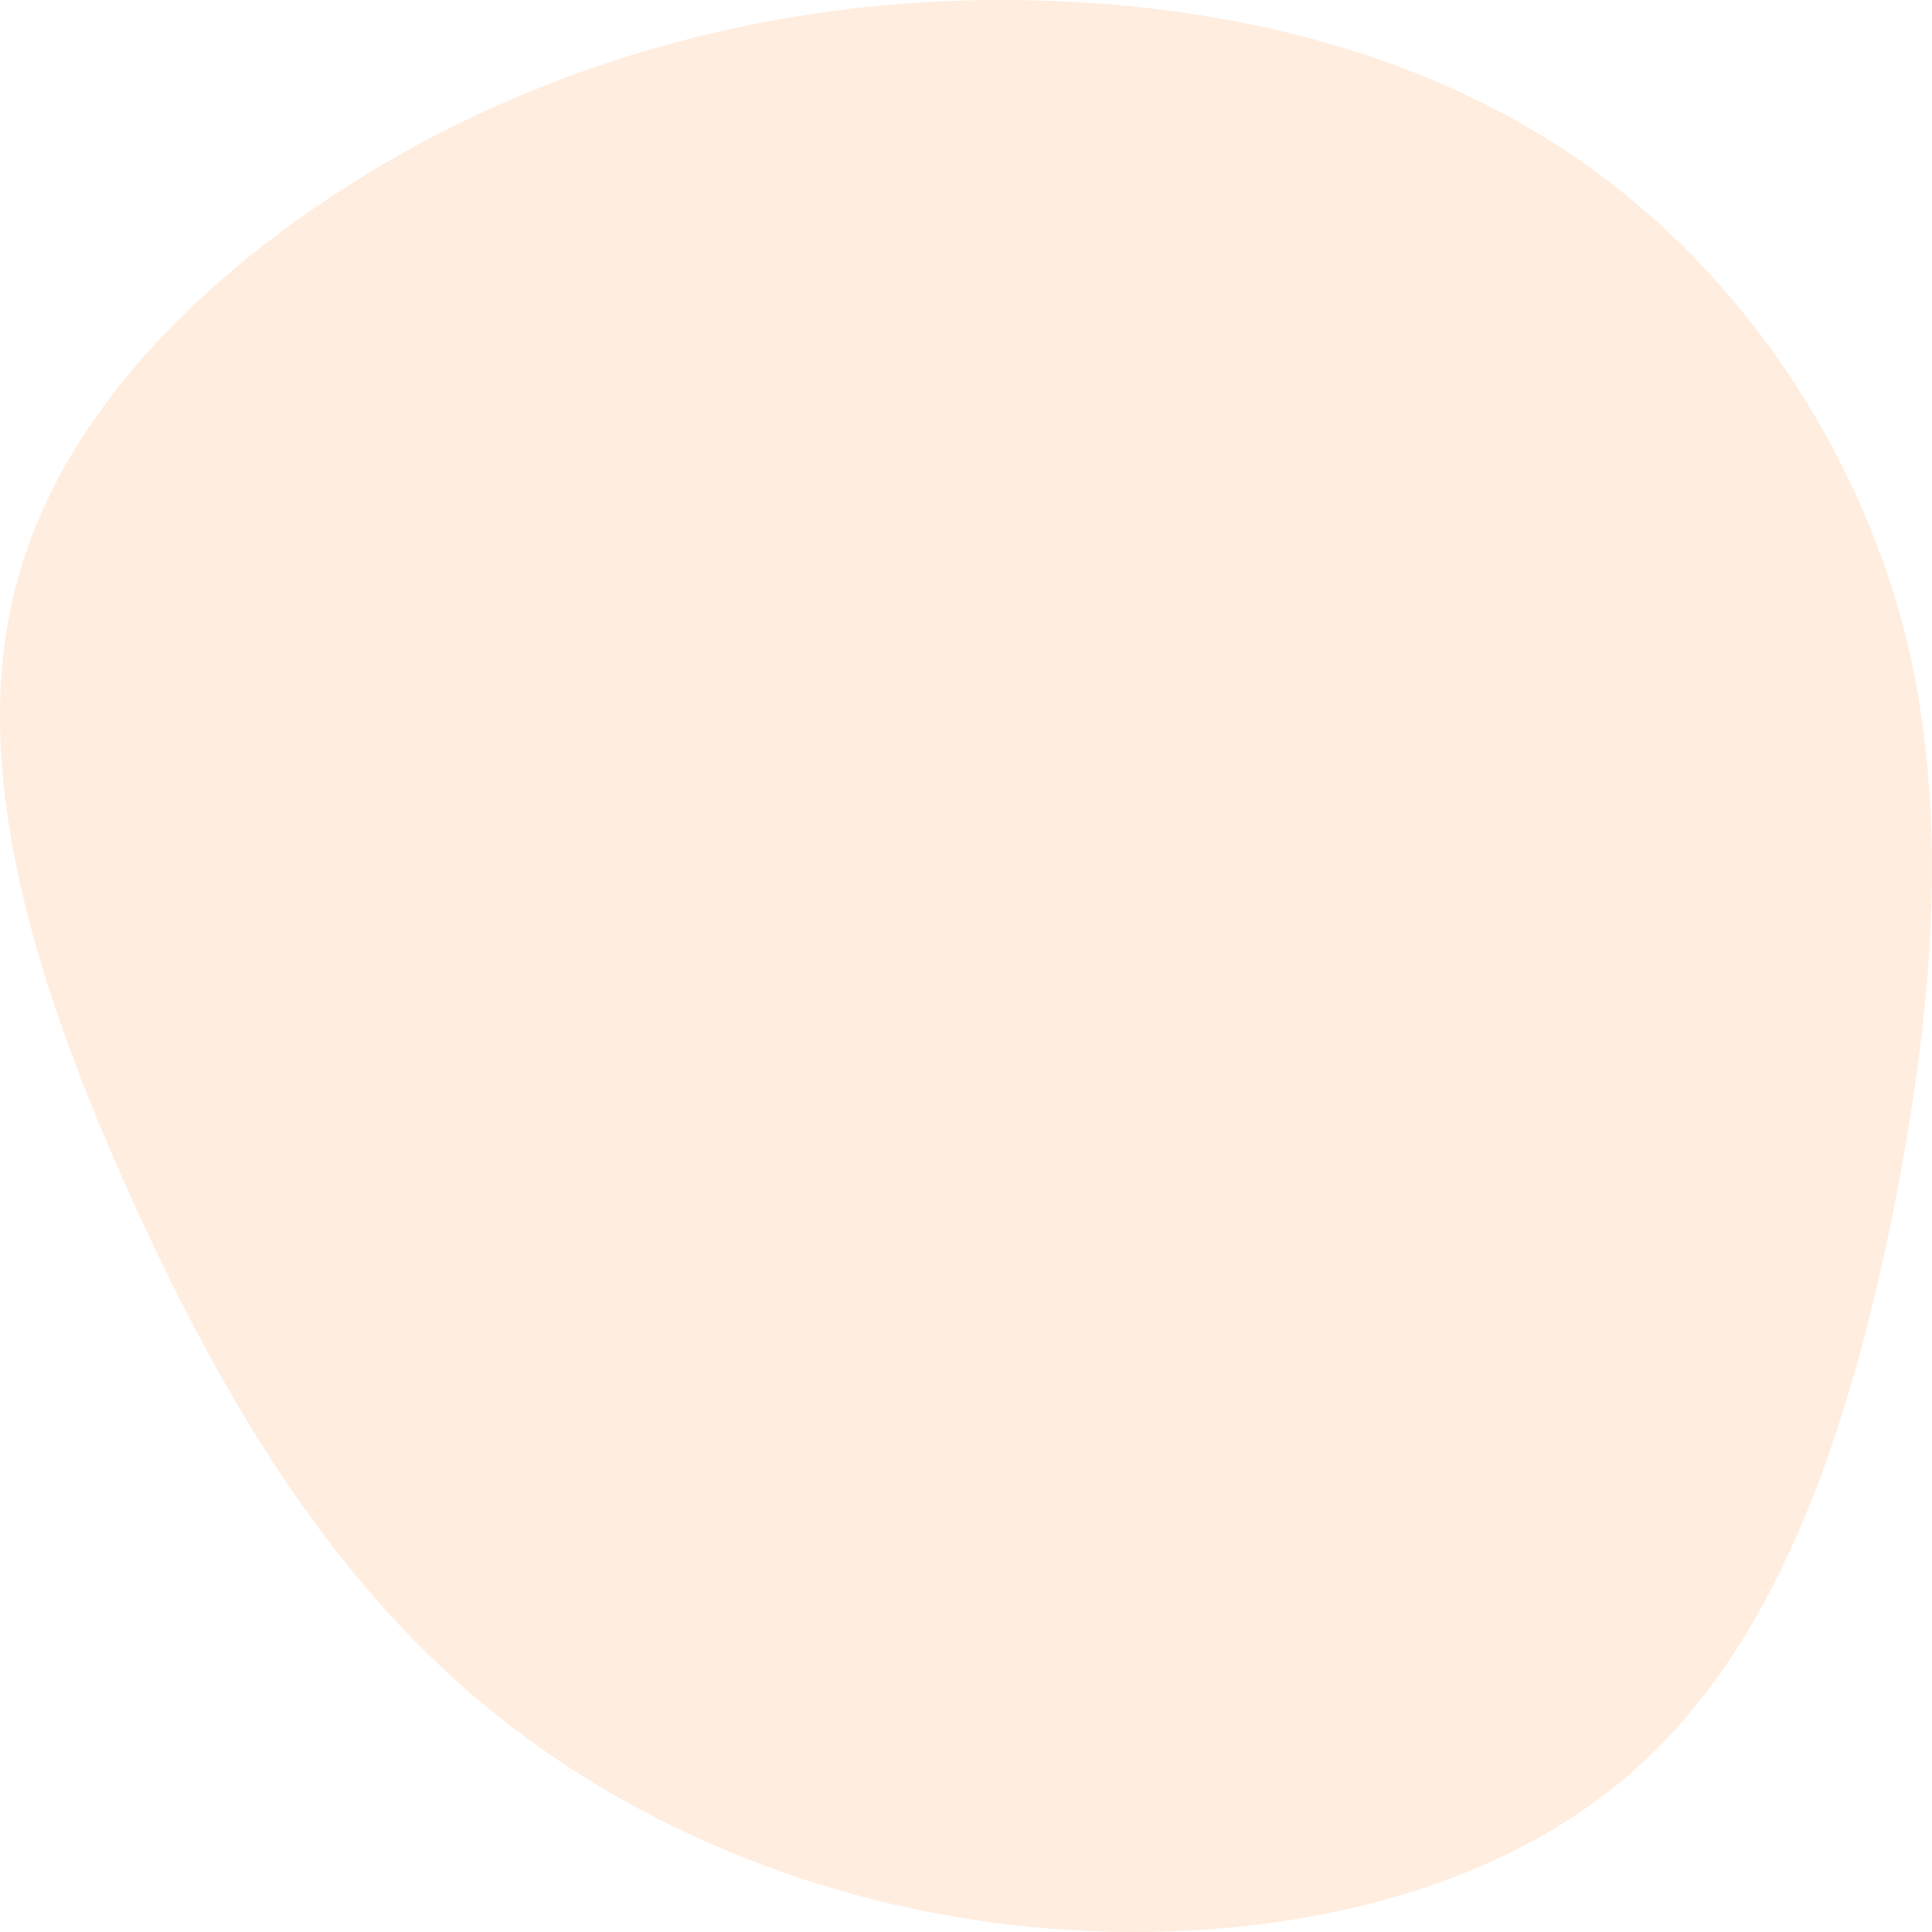
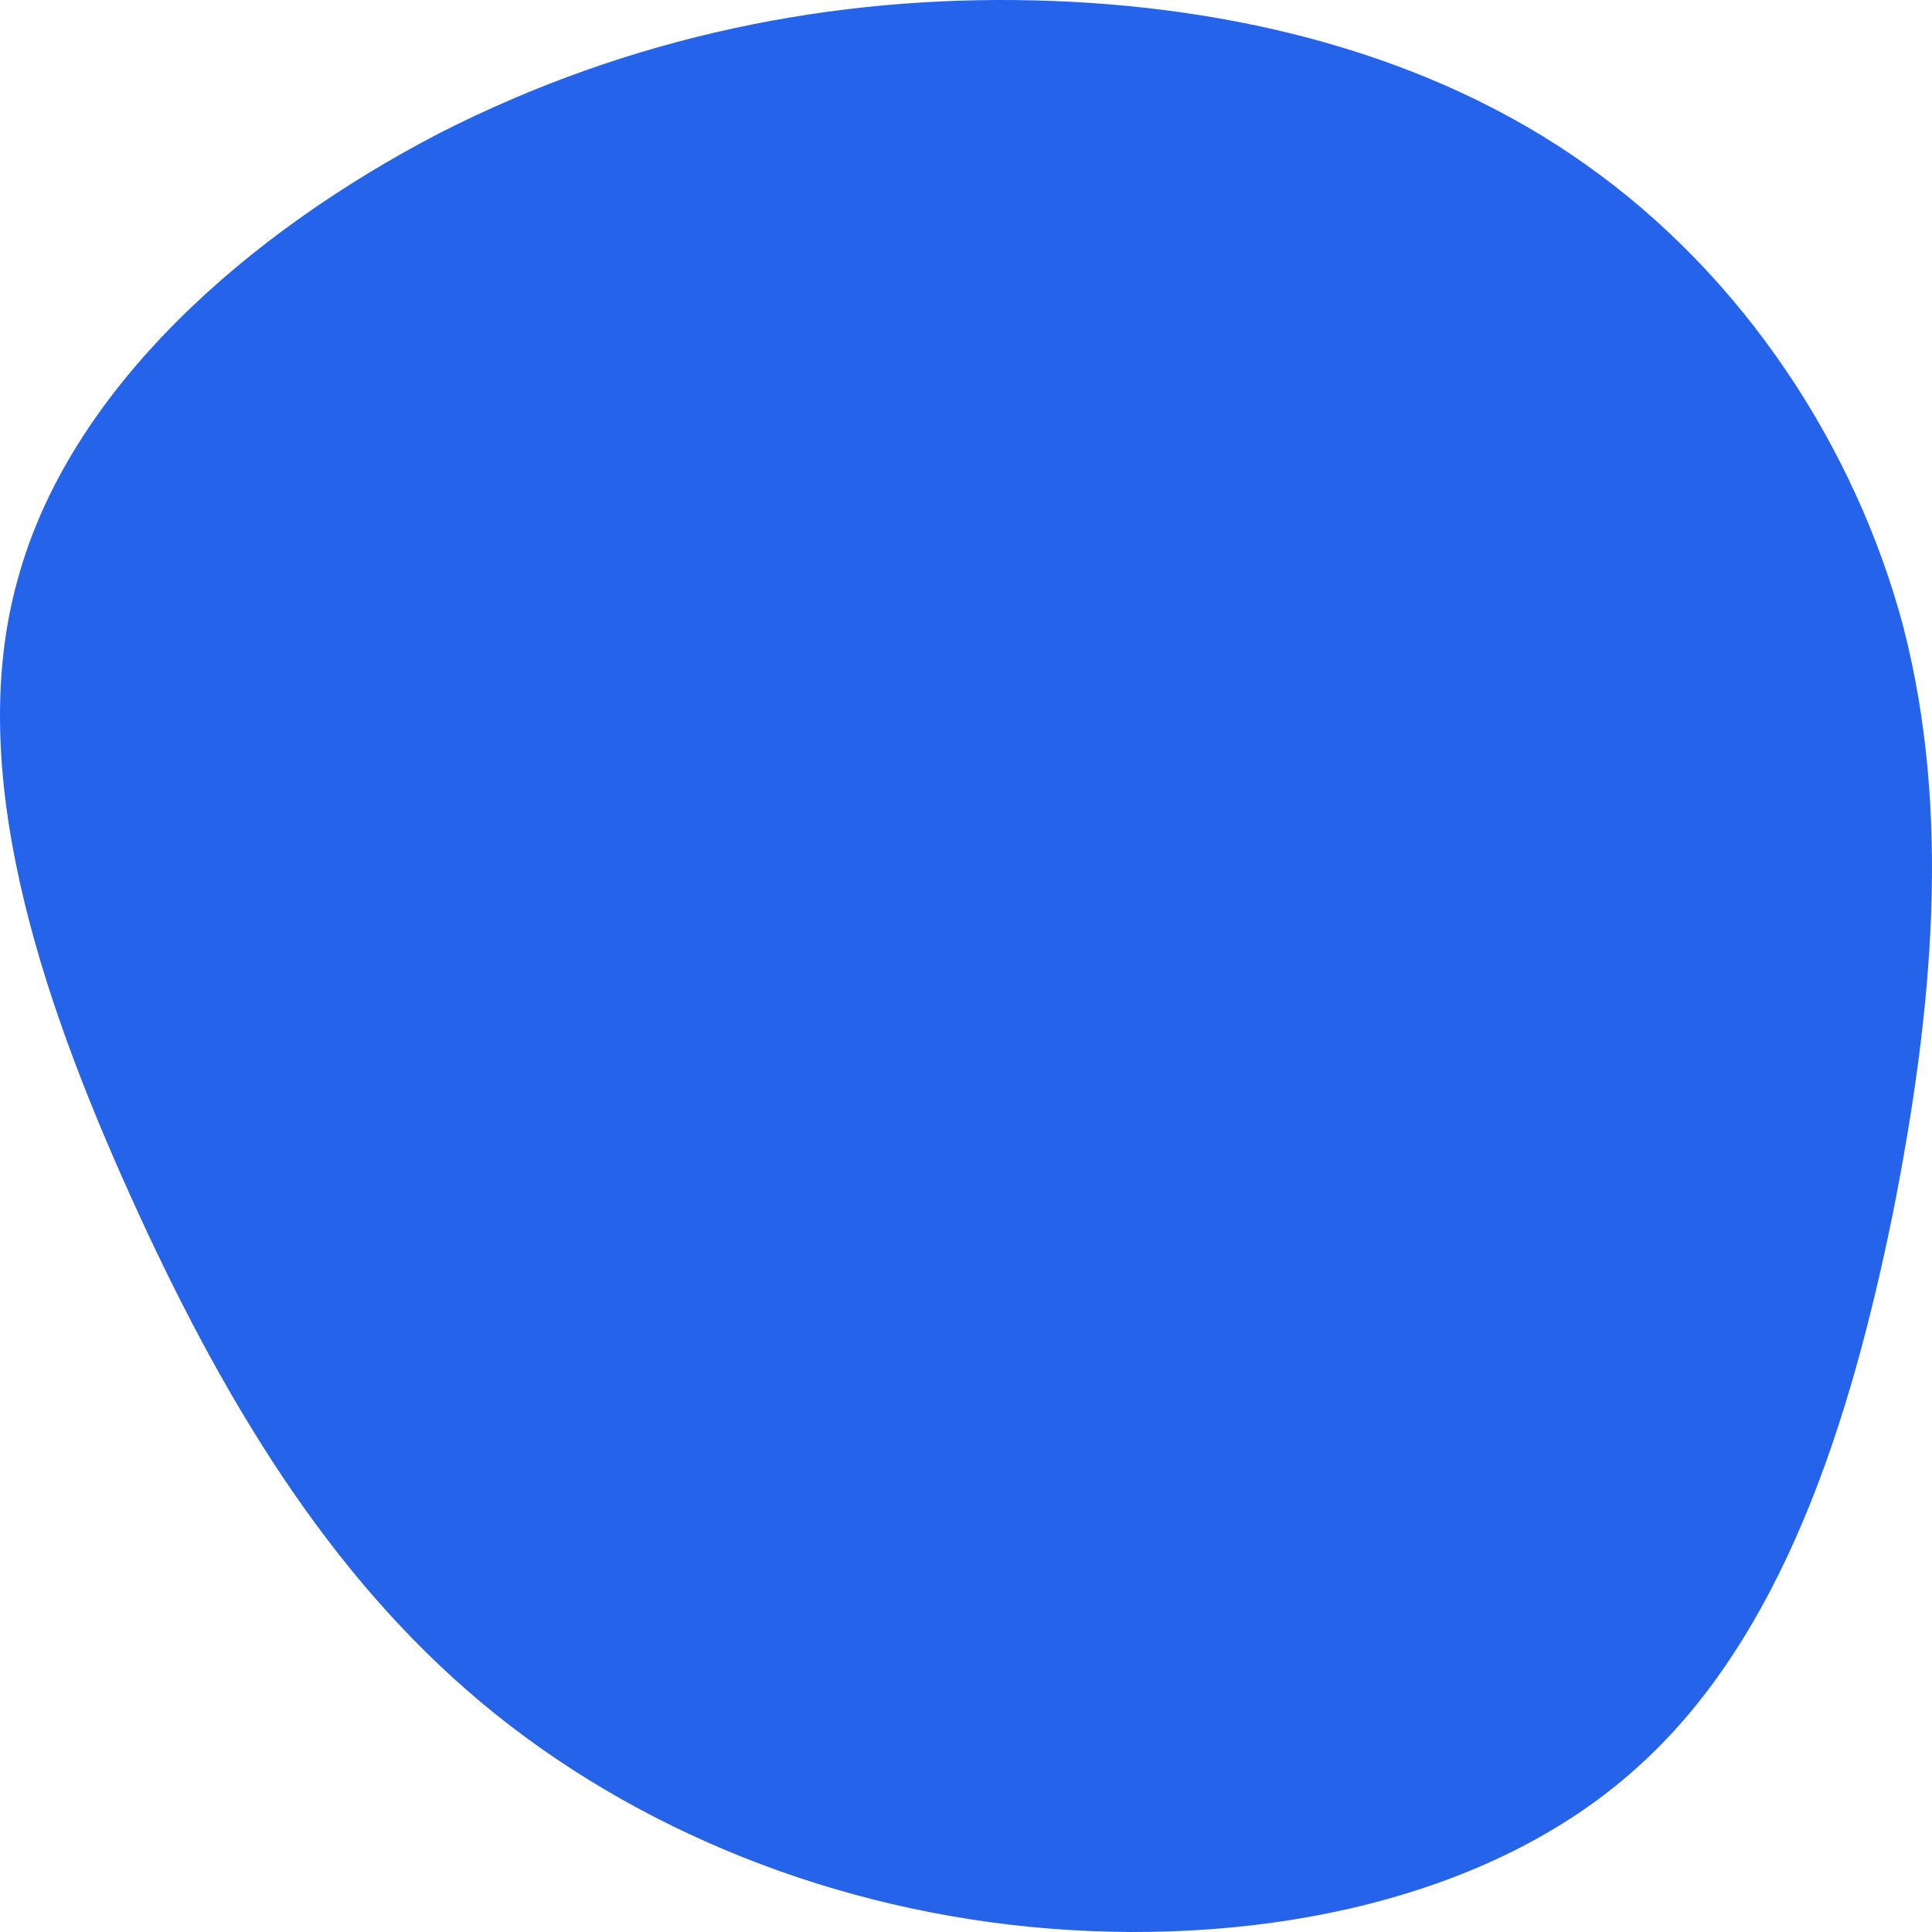
<svg xmlns="http://www.w3.org/2000/svg" width="505" height="505" viewBox="0 0 505 505" fill="none">
-   <path d="M414.573 43.078C455.283 71.834 484.948 116.39 497.571 164.106C509.879 212.137 505.461 263.329 494.731 317.365C483.686 371.401 466.013 427.965 427.827 462.093C389.642 496.537 330.312 508.545 274.454 504.121C218.595 499.697 165.893 478.525 125.814 445.029C85.419 411.217 57.648 364.765 33.979 312.309C10.31 259.853 -9.256 201.077 4.629 151.466C18.2 101.538 64.906 60.774 114.768 34.862C164.946 9.266 217.964 -1.162 270.351 0.102C322.738 1.366 374.178 14.322 414.573 43.078Z" fill="#FFEDDF" />
+   <path d="M414.573 43.078C455.283 71.834 484.948 116.39 497.571 164.106C509.879 212.137 505.461 263.329 494.731 317.365C483.686 371.401 466.013 427.965 427.827 462.093C389.642 496.537 330.312 508.545 274.454 504.121C218.595 499.697 165.893 478.525 125.814 445.029C85.419 411.217 57.648 364.765 33.979 312.309C10.31 259.853 -9.256 201.077 4.629 151.466C18.2 101.538 64.906 60.774 114.768 34.862C164.946 9.266 217.964 -1.162 270.351 0.102C322.738 1.366 374.178 14.322 414.573 43.078Z" fill="#2563eb" />
</svg>
